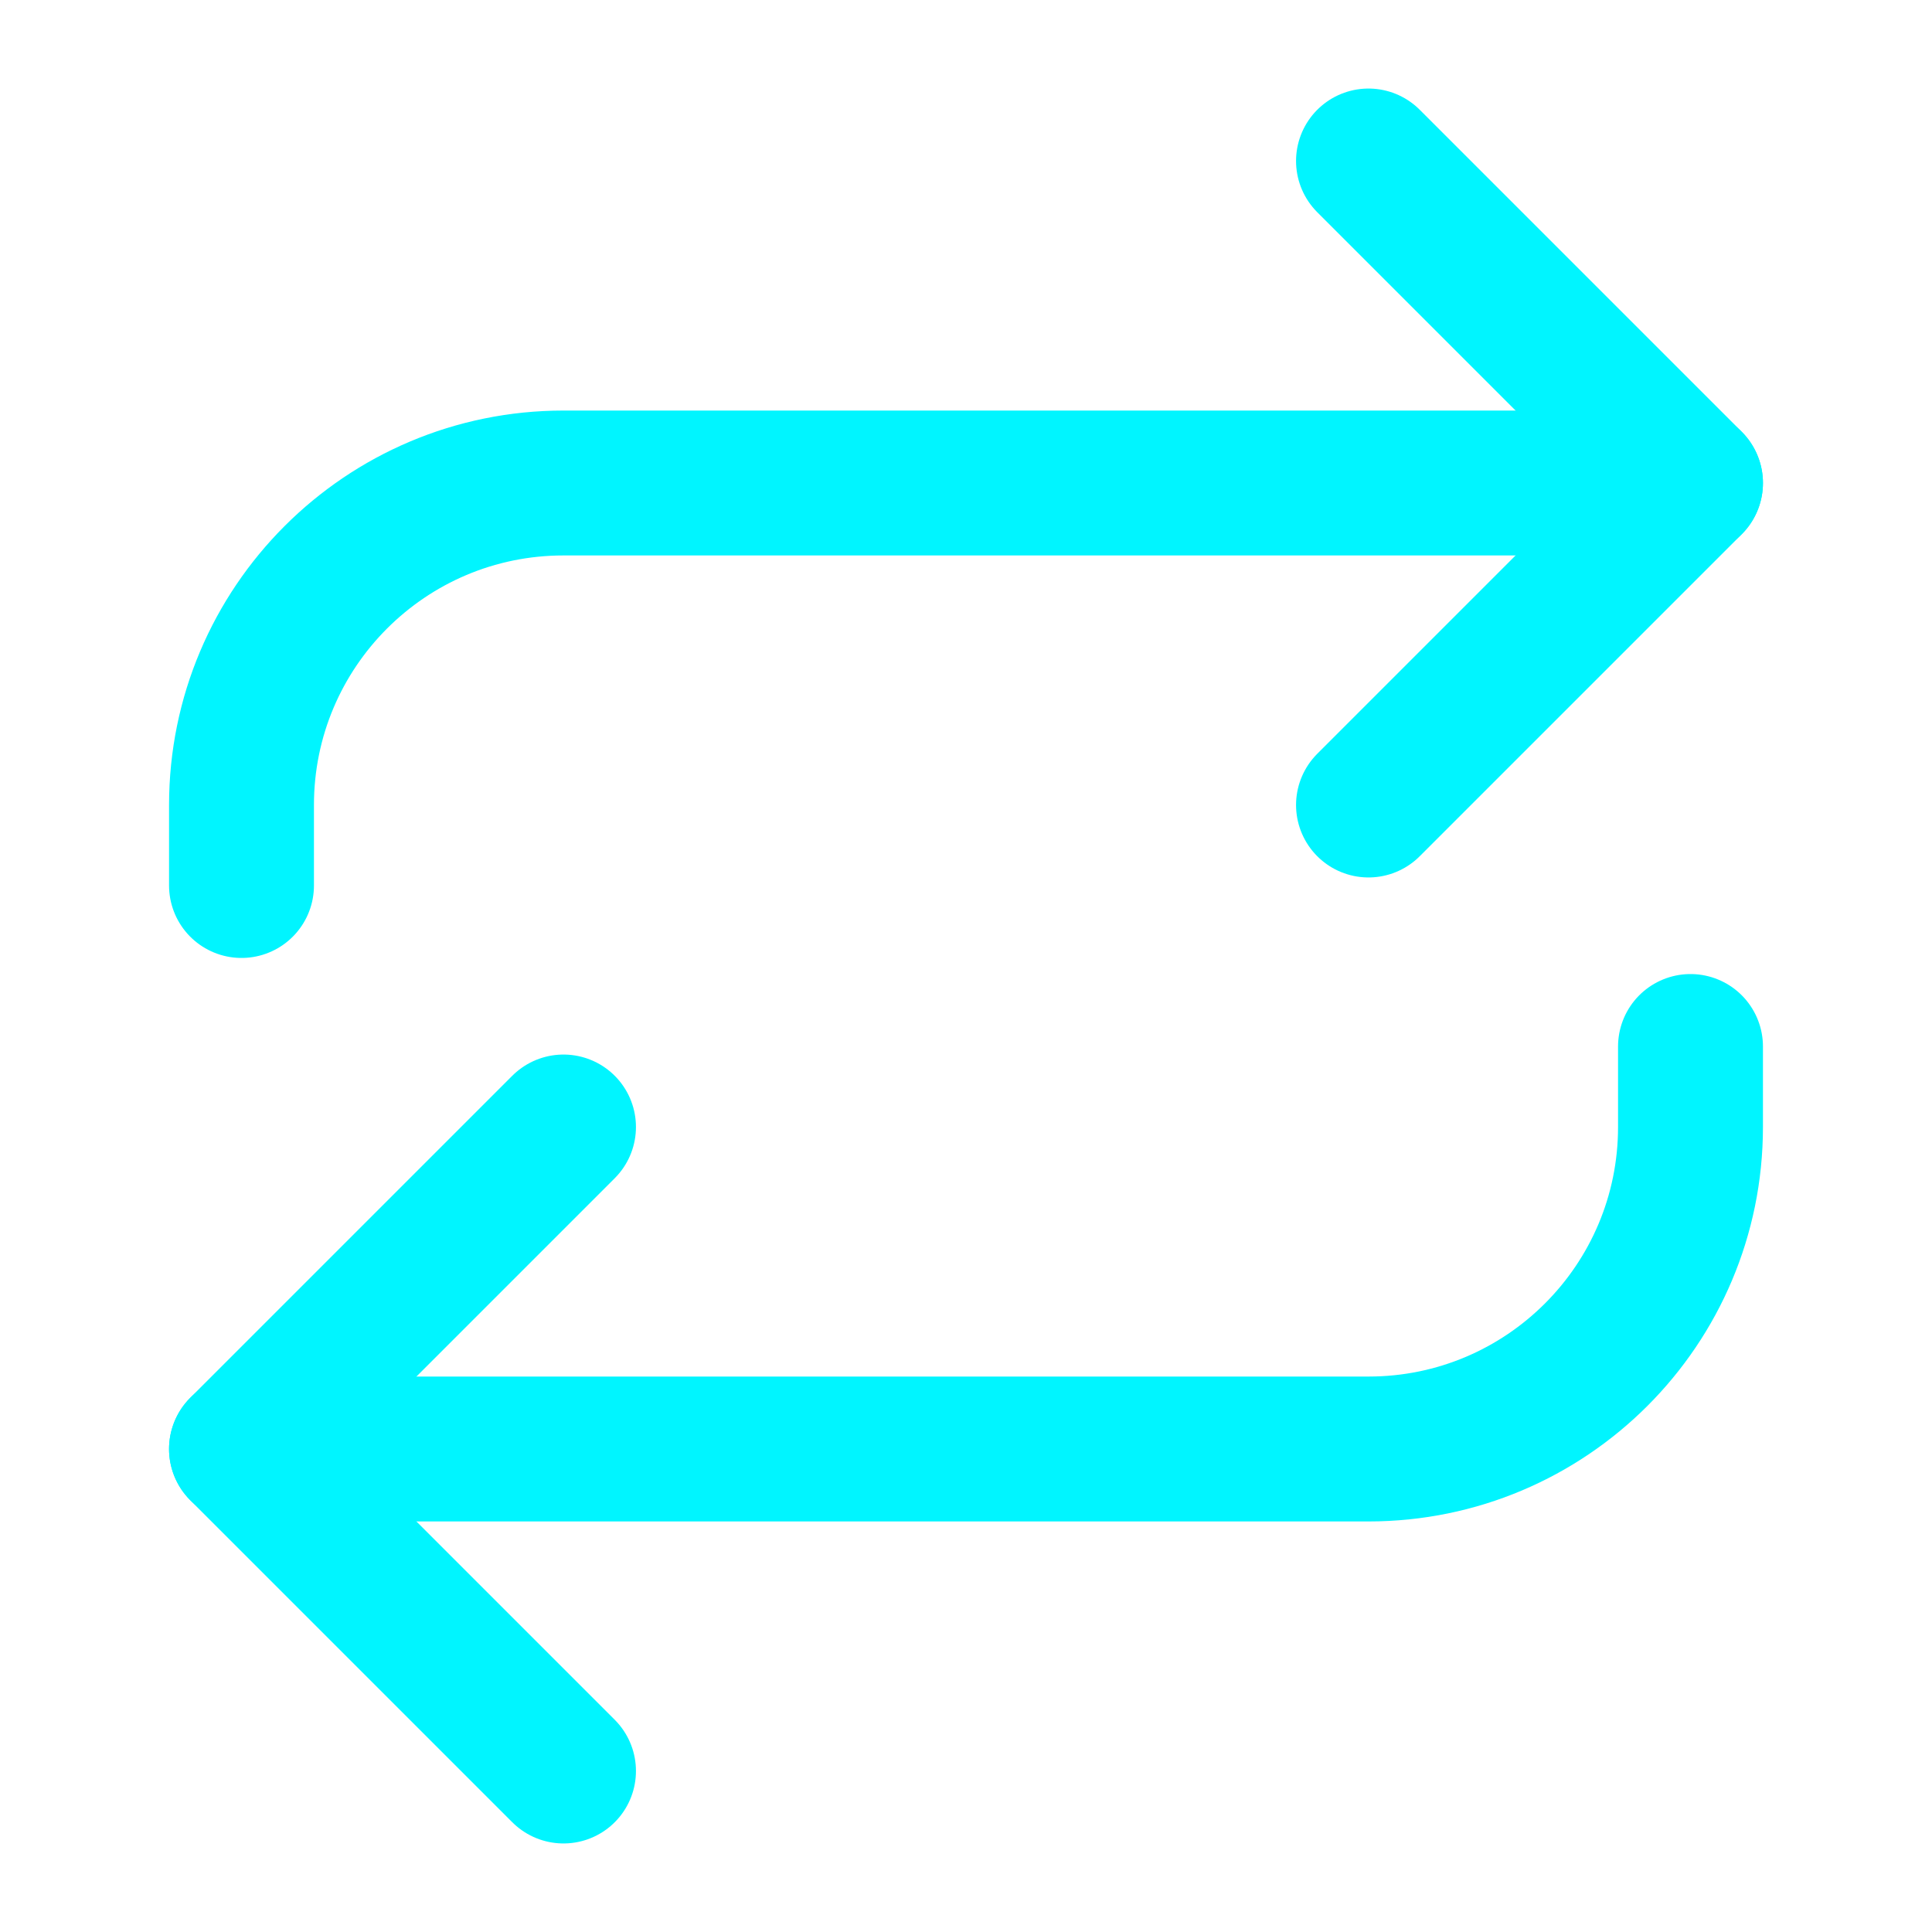
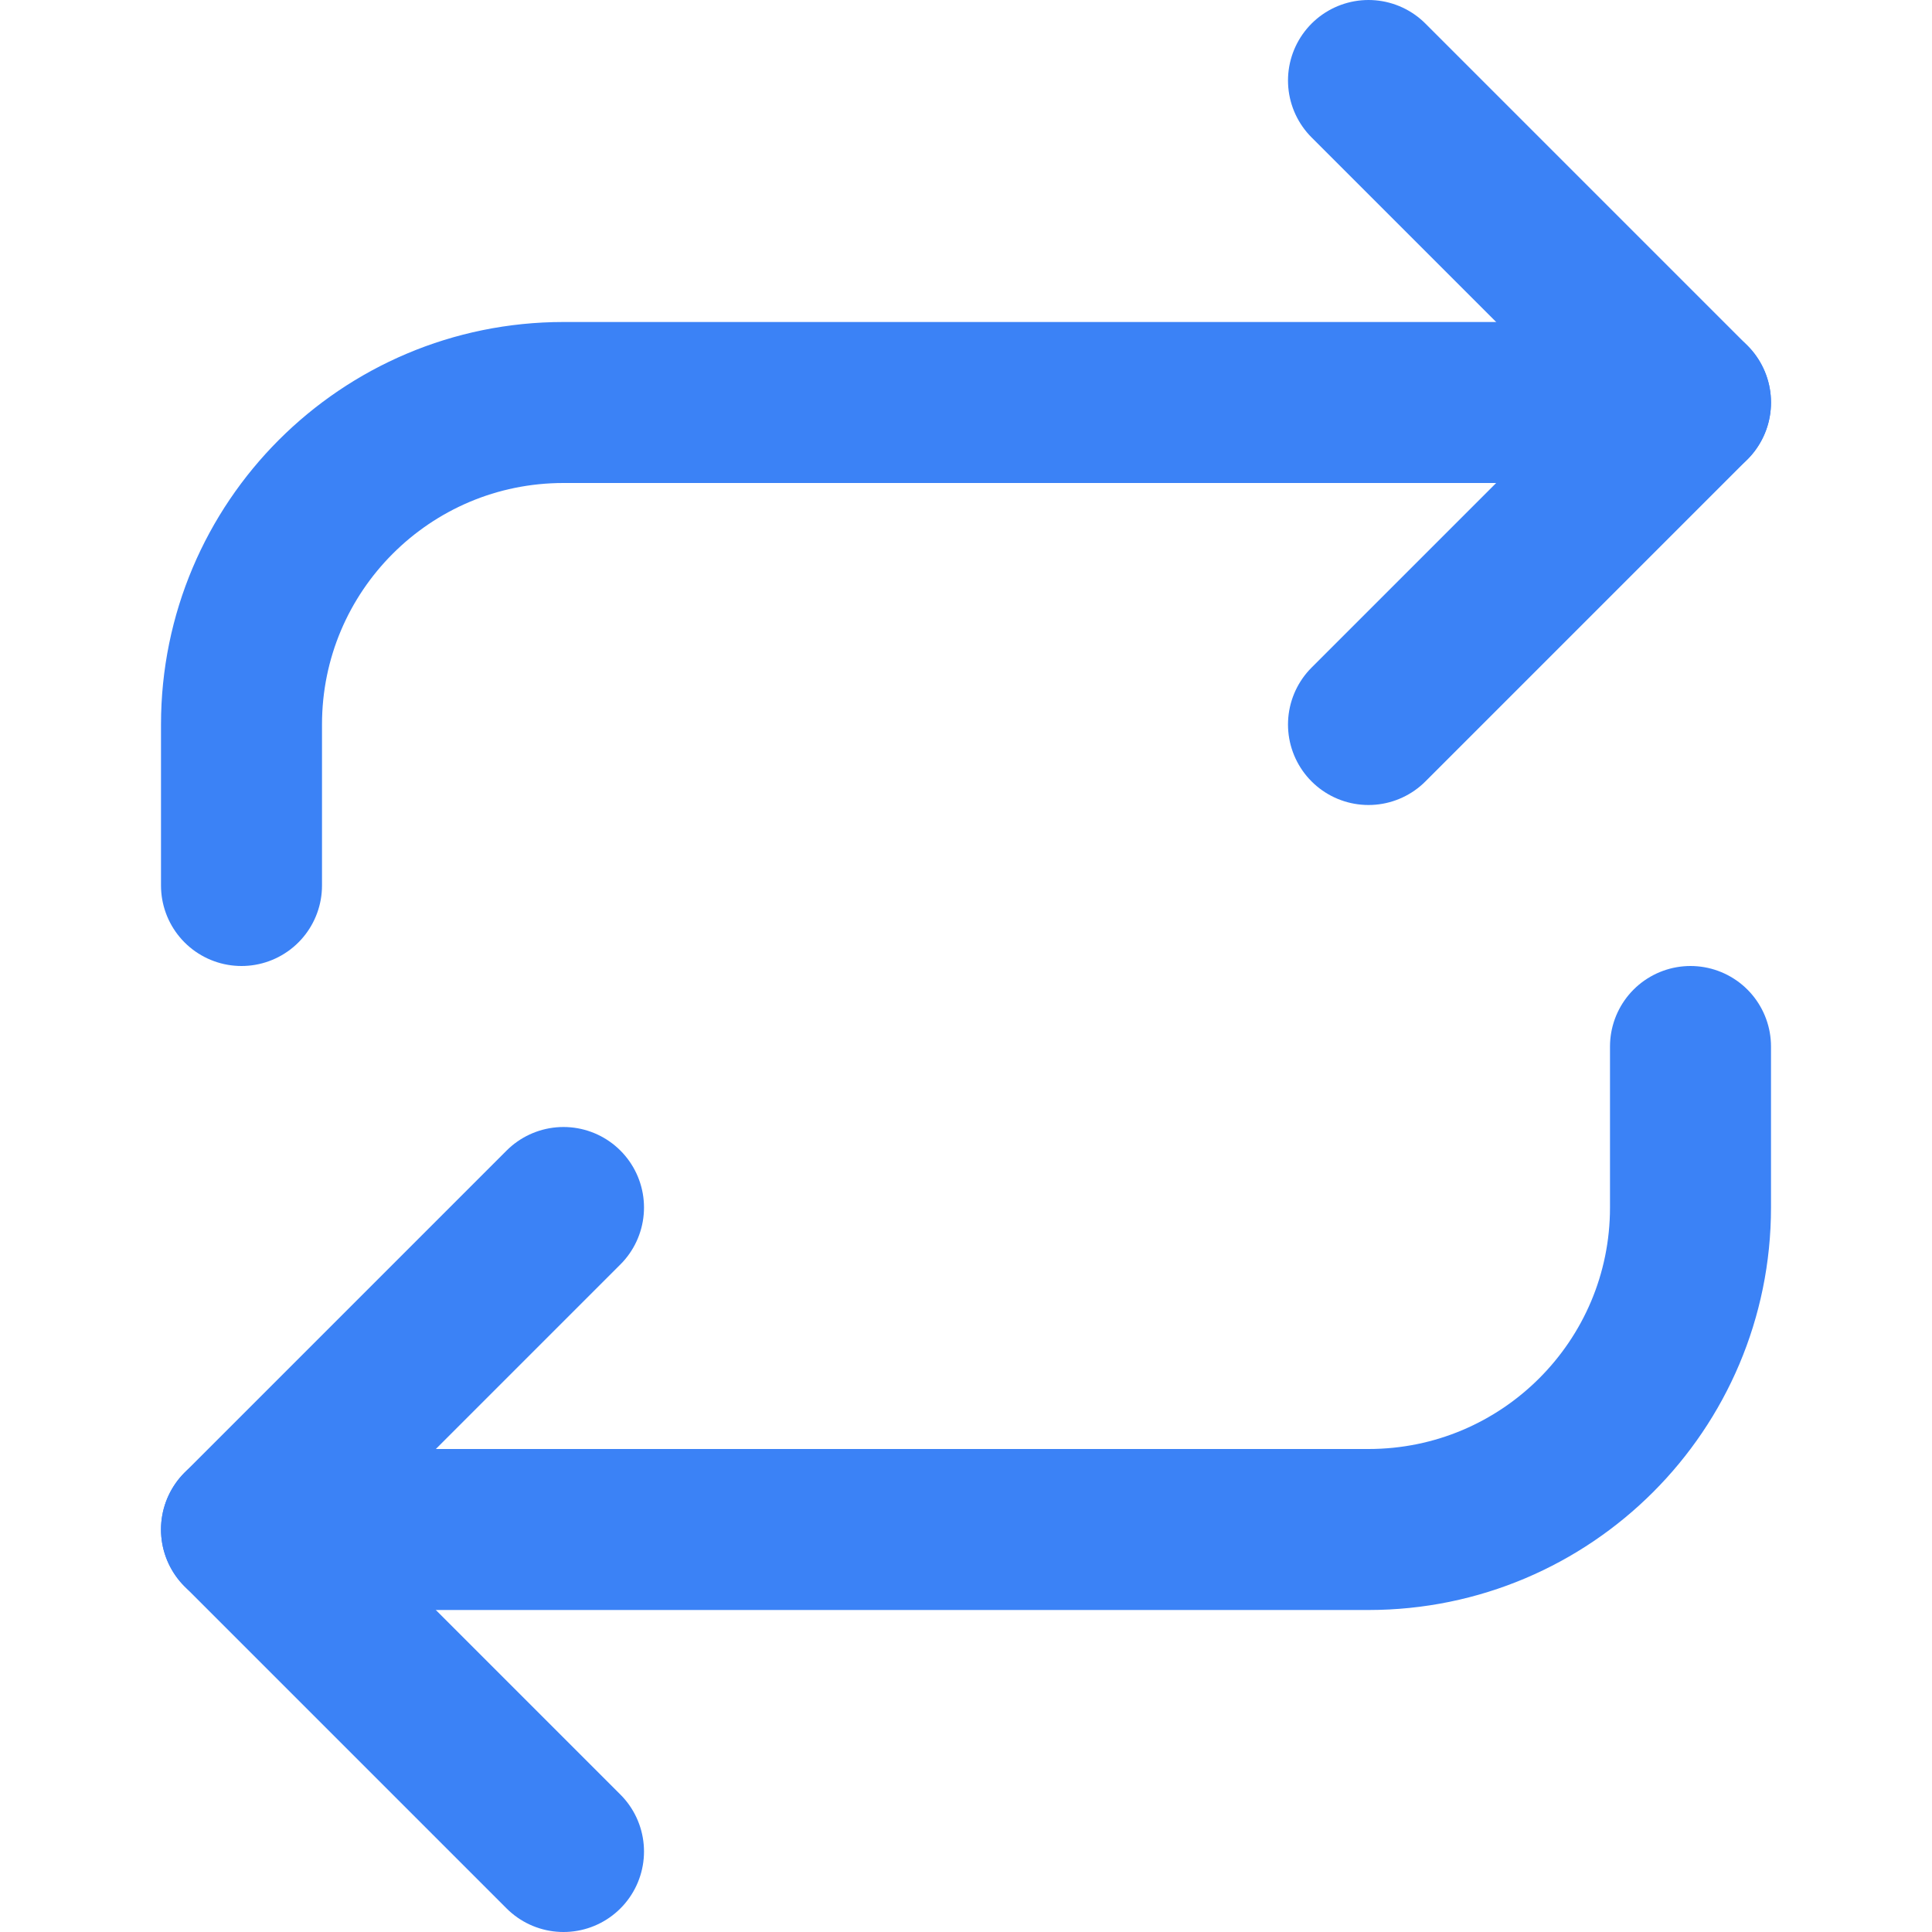
- <svg xmlns="http://www.w3.org/2000/svg" viewBox="0 0 24 24" width="24" height="24">
-   <g fill="none" stroke="#00F5FF" stroke-width="1.8" stroke-linecap="round" stroke-linejoin="round">
-     <path d="M17 2l4 4-4 4" />
-     <path d="M3 11v-1a4 4 0 0 1 4-4h14" />
-     <path d="M7 22l-4-4 4-4" />
-     <path d="M21 13v1a4 4 0 0 1-4 4H3" />
-   </g>
+ <svg xmlns="http://www.w3.org/2000/svg" viewBox="0 0 24 24" width="24" height="24" fill="none" stroke="#3B82F6" stroke-width="2" stroke-linecap="round" stroke-linejoin="round">
+   <polyline points="17 1 21 5 17 9" />
+   <path d="M3 11V9a4 4 0 0 1 4-4h14" />
+   <polyline points="7 23 3 19 7 15" />
+   <path d="M21 13v2a4 4 0 0 1-4 4H3" />
</svg>
